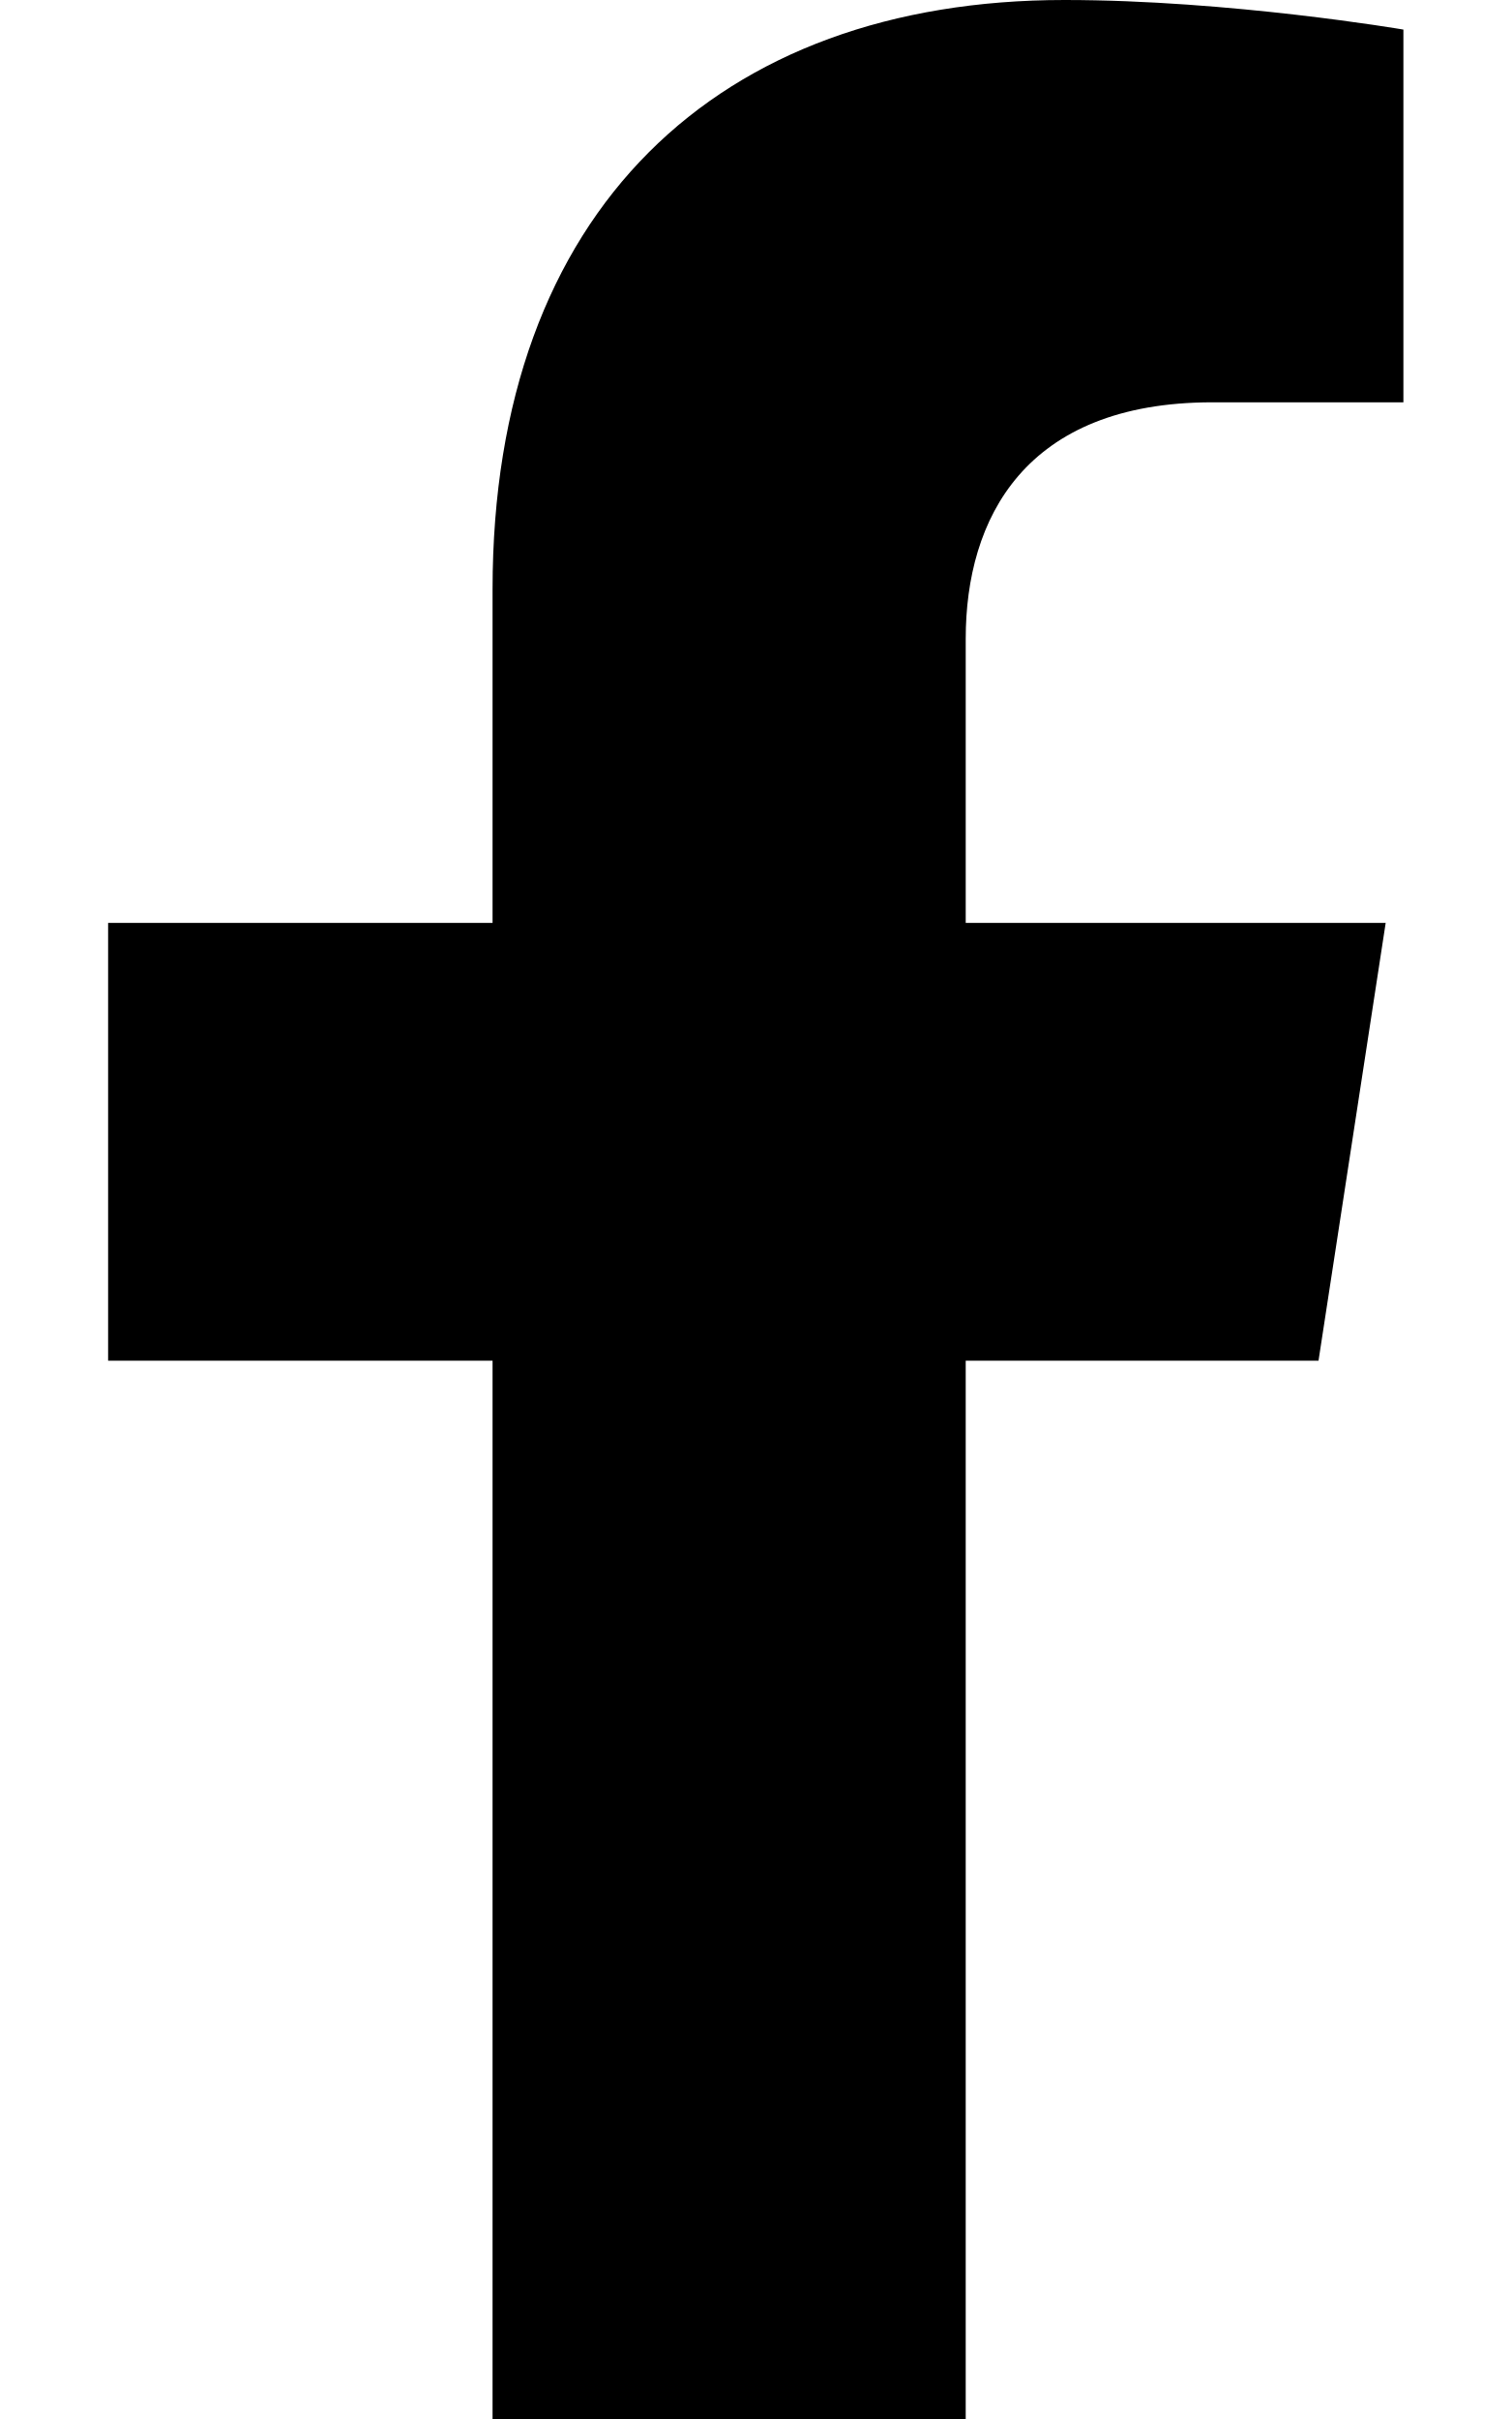
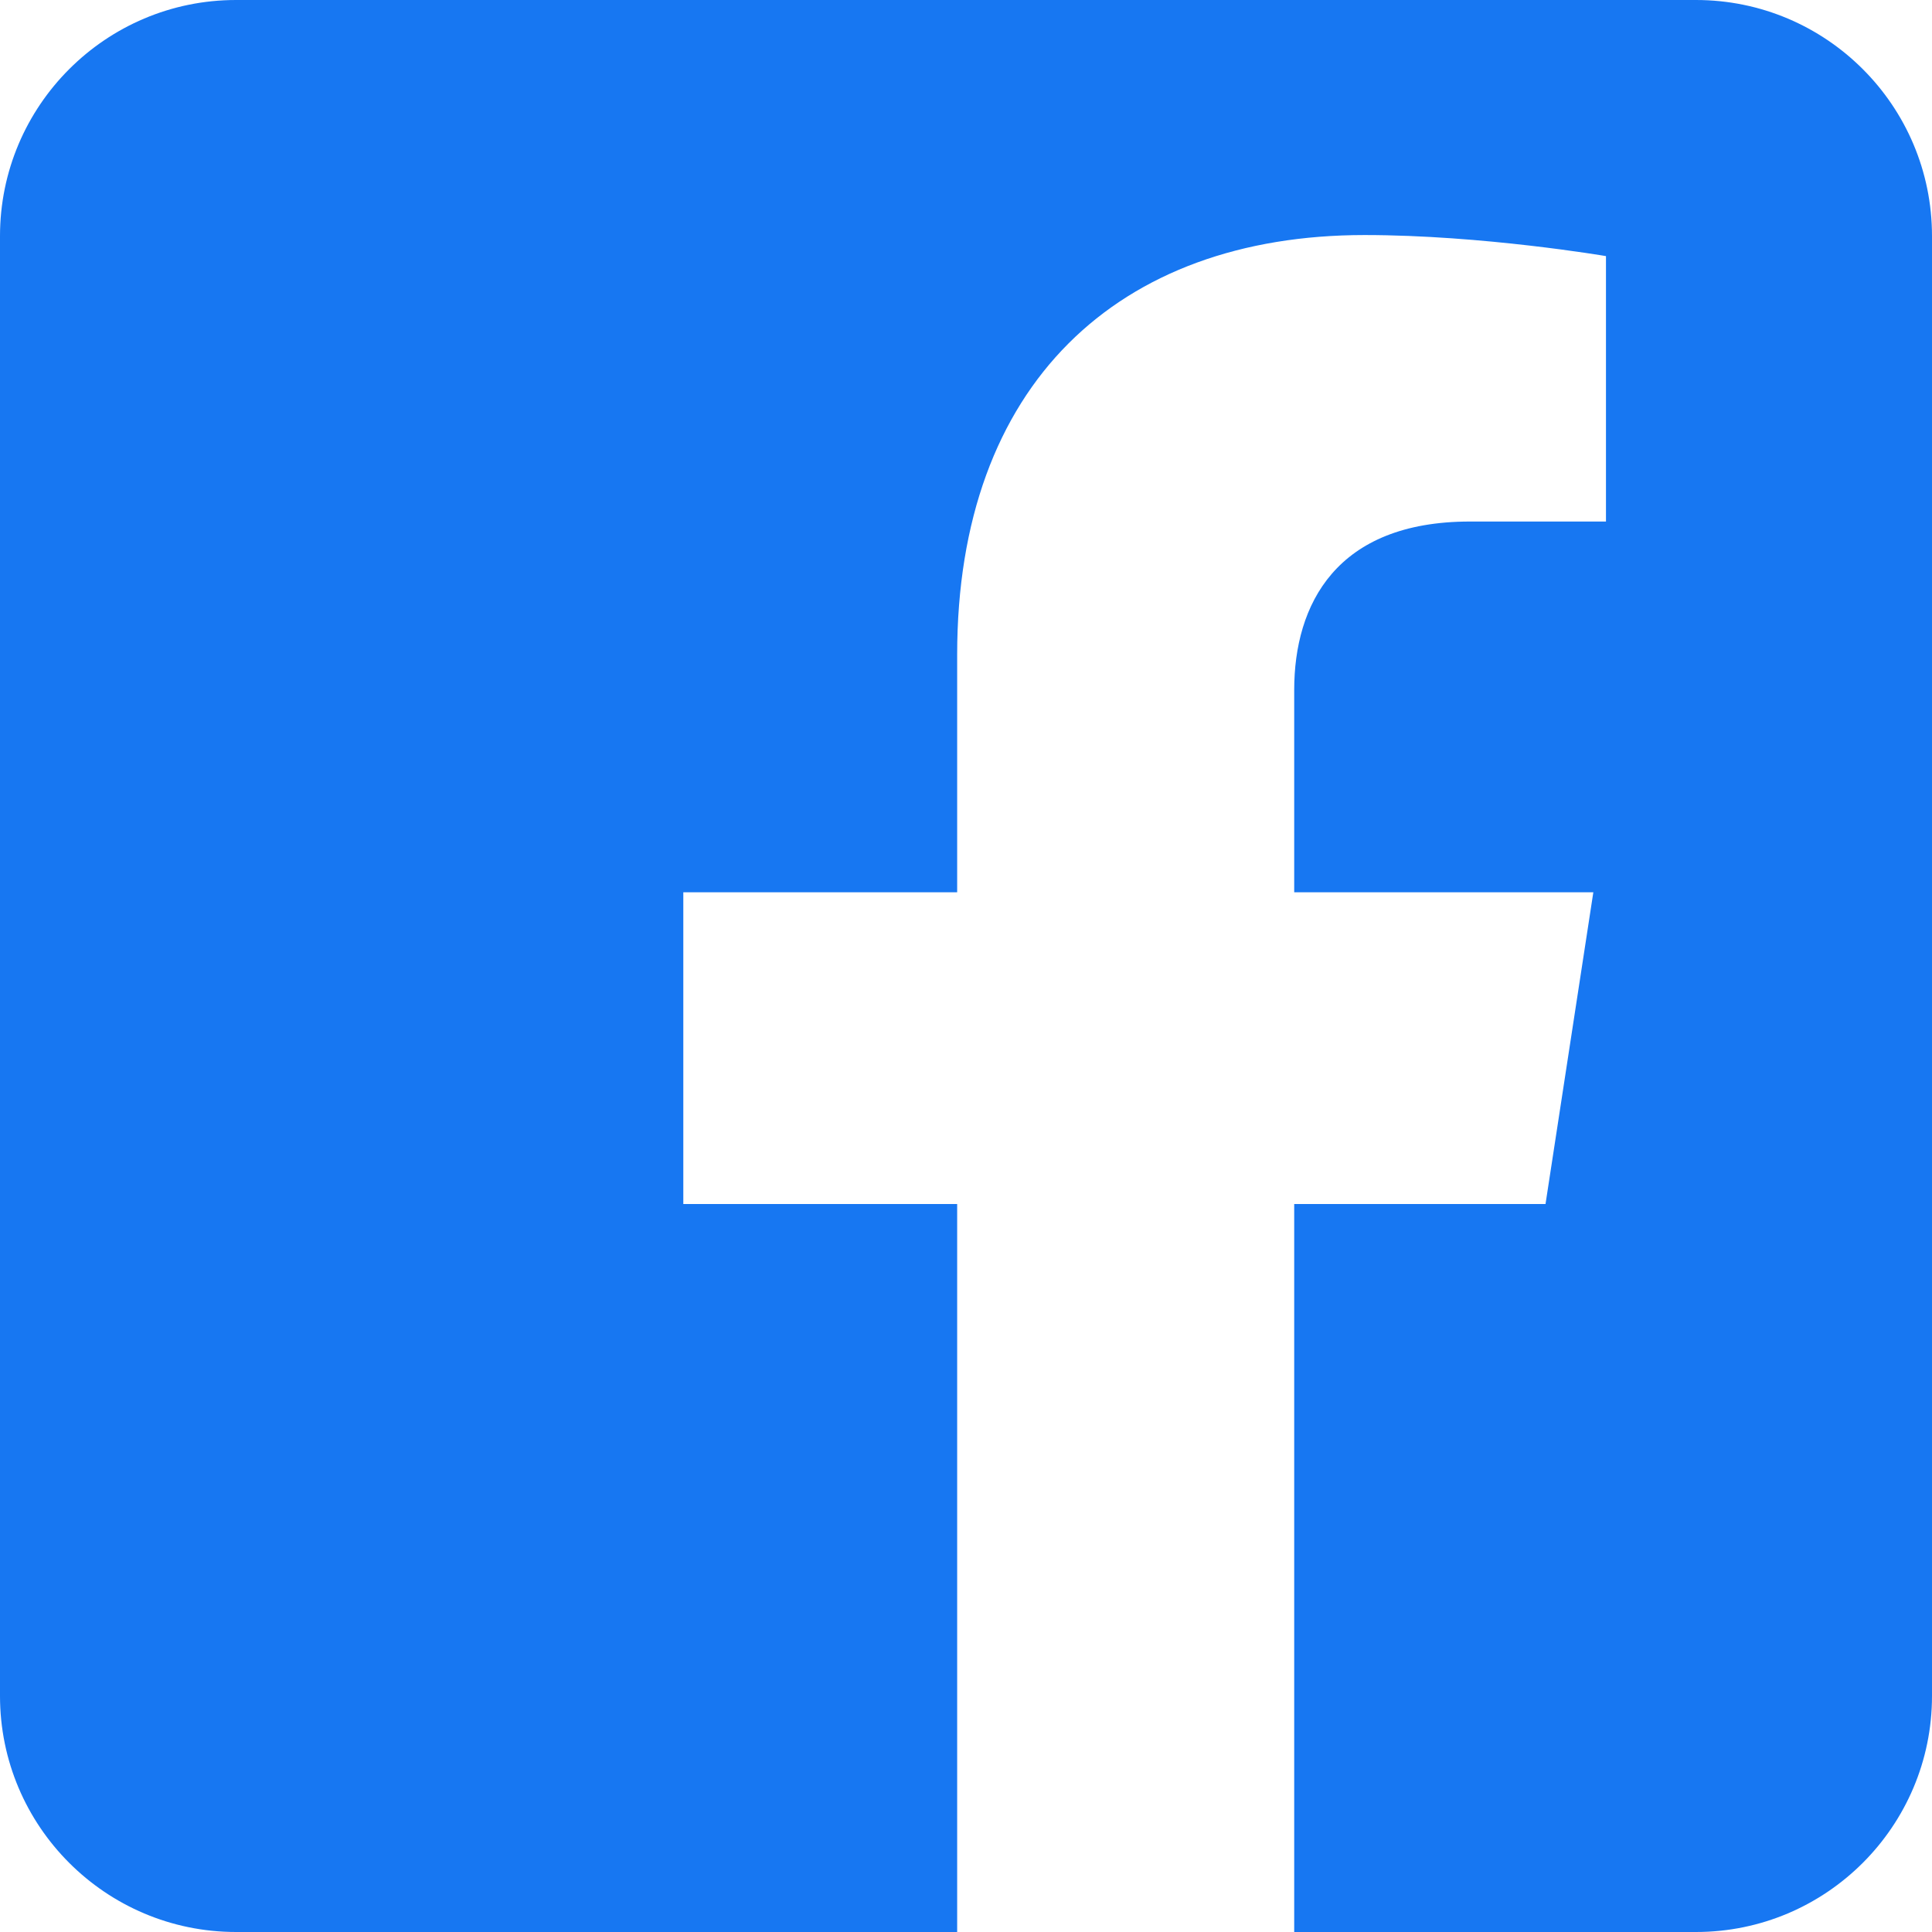
- <svg xmlns="http://www.w3.org/2000/svg" viewBox="0 0 320 512">
-   <path d="M279.14 288l14.22-92.66h-88.91v-60.13c0-25.35 12.42-50.06 52.24-50.06h40.42V6.26S260.43 0 225.36 0c-73.22 0-121.08 44.38-121.08 124.72v70.62H22.89V288h81.39v224h100.17V288z" />
+ <svg xmlns="http://www.w3.org/2000/svg" height="100%" style="fill-rule:evenodd;clip-rule:evenodd;stroke-linejoin:round;stroke-miterlimit:2;" version="1.1" viewBox="0 0 512 512" width="100%" xml:space="preserve">
+   <path d="M449.446,0c34.525,0 62.554,28.03 62.554,62.554l0,386.892c0,34.524 -28.03,62.554 -62.554,62.554l-106.468,0l0,-192.915l66.6,0l12.672,-82.621l-79.272,0l0,-53.617c0,-22.603 11.073,-44.636 46.58,-44.636l36.042,0l0,-70.34c0,0 -32.71,-5.582 -63.982,-5.582c-65.288,0 -107.96,39.569 -107.96,111.204l0,62.971l-72.573,0l0,82.621l72.573,0l0,192.915l-191.104,0c-34.524,0 -62.554,-28.03 -62.554,-62.554l0,-386.892c0,-34.524 28.029,-62.554 62.554,-62.554l386.892,0Z" style="fill:#1777f2;" />
</svg>
